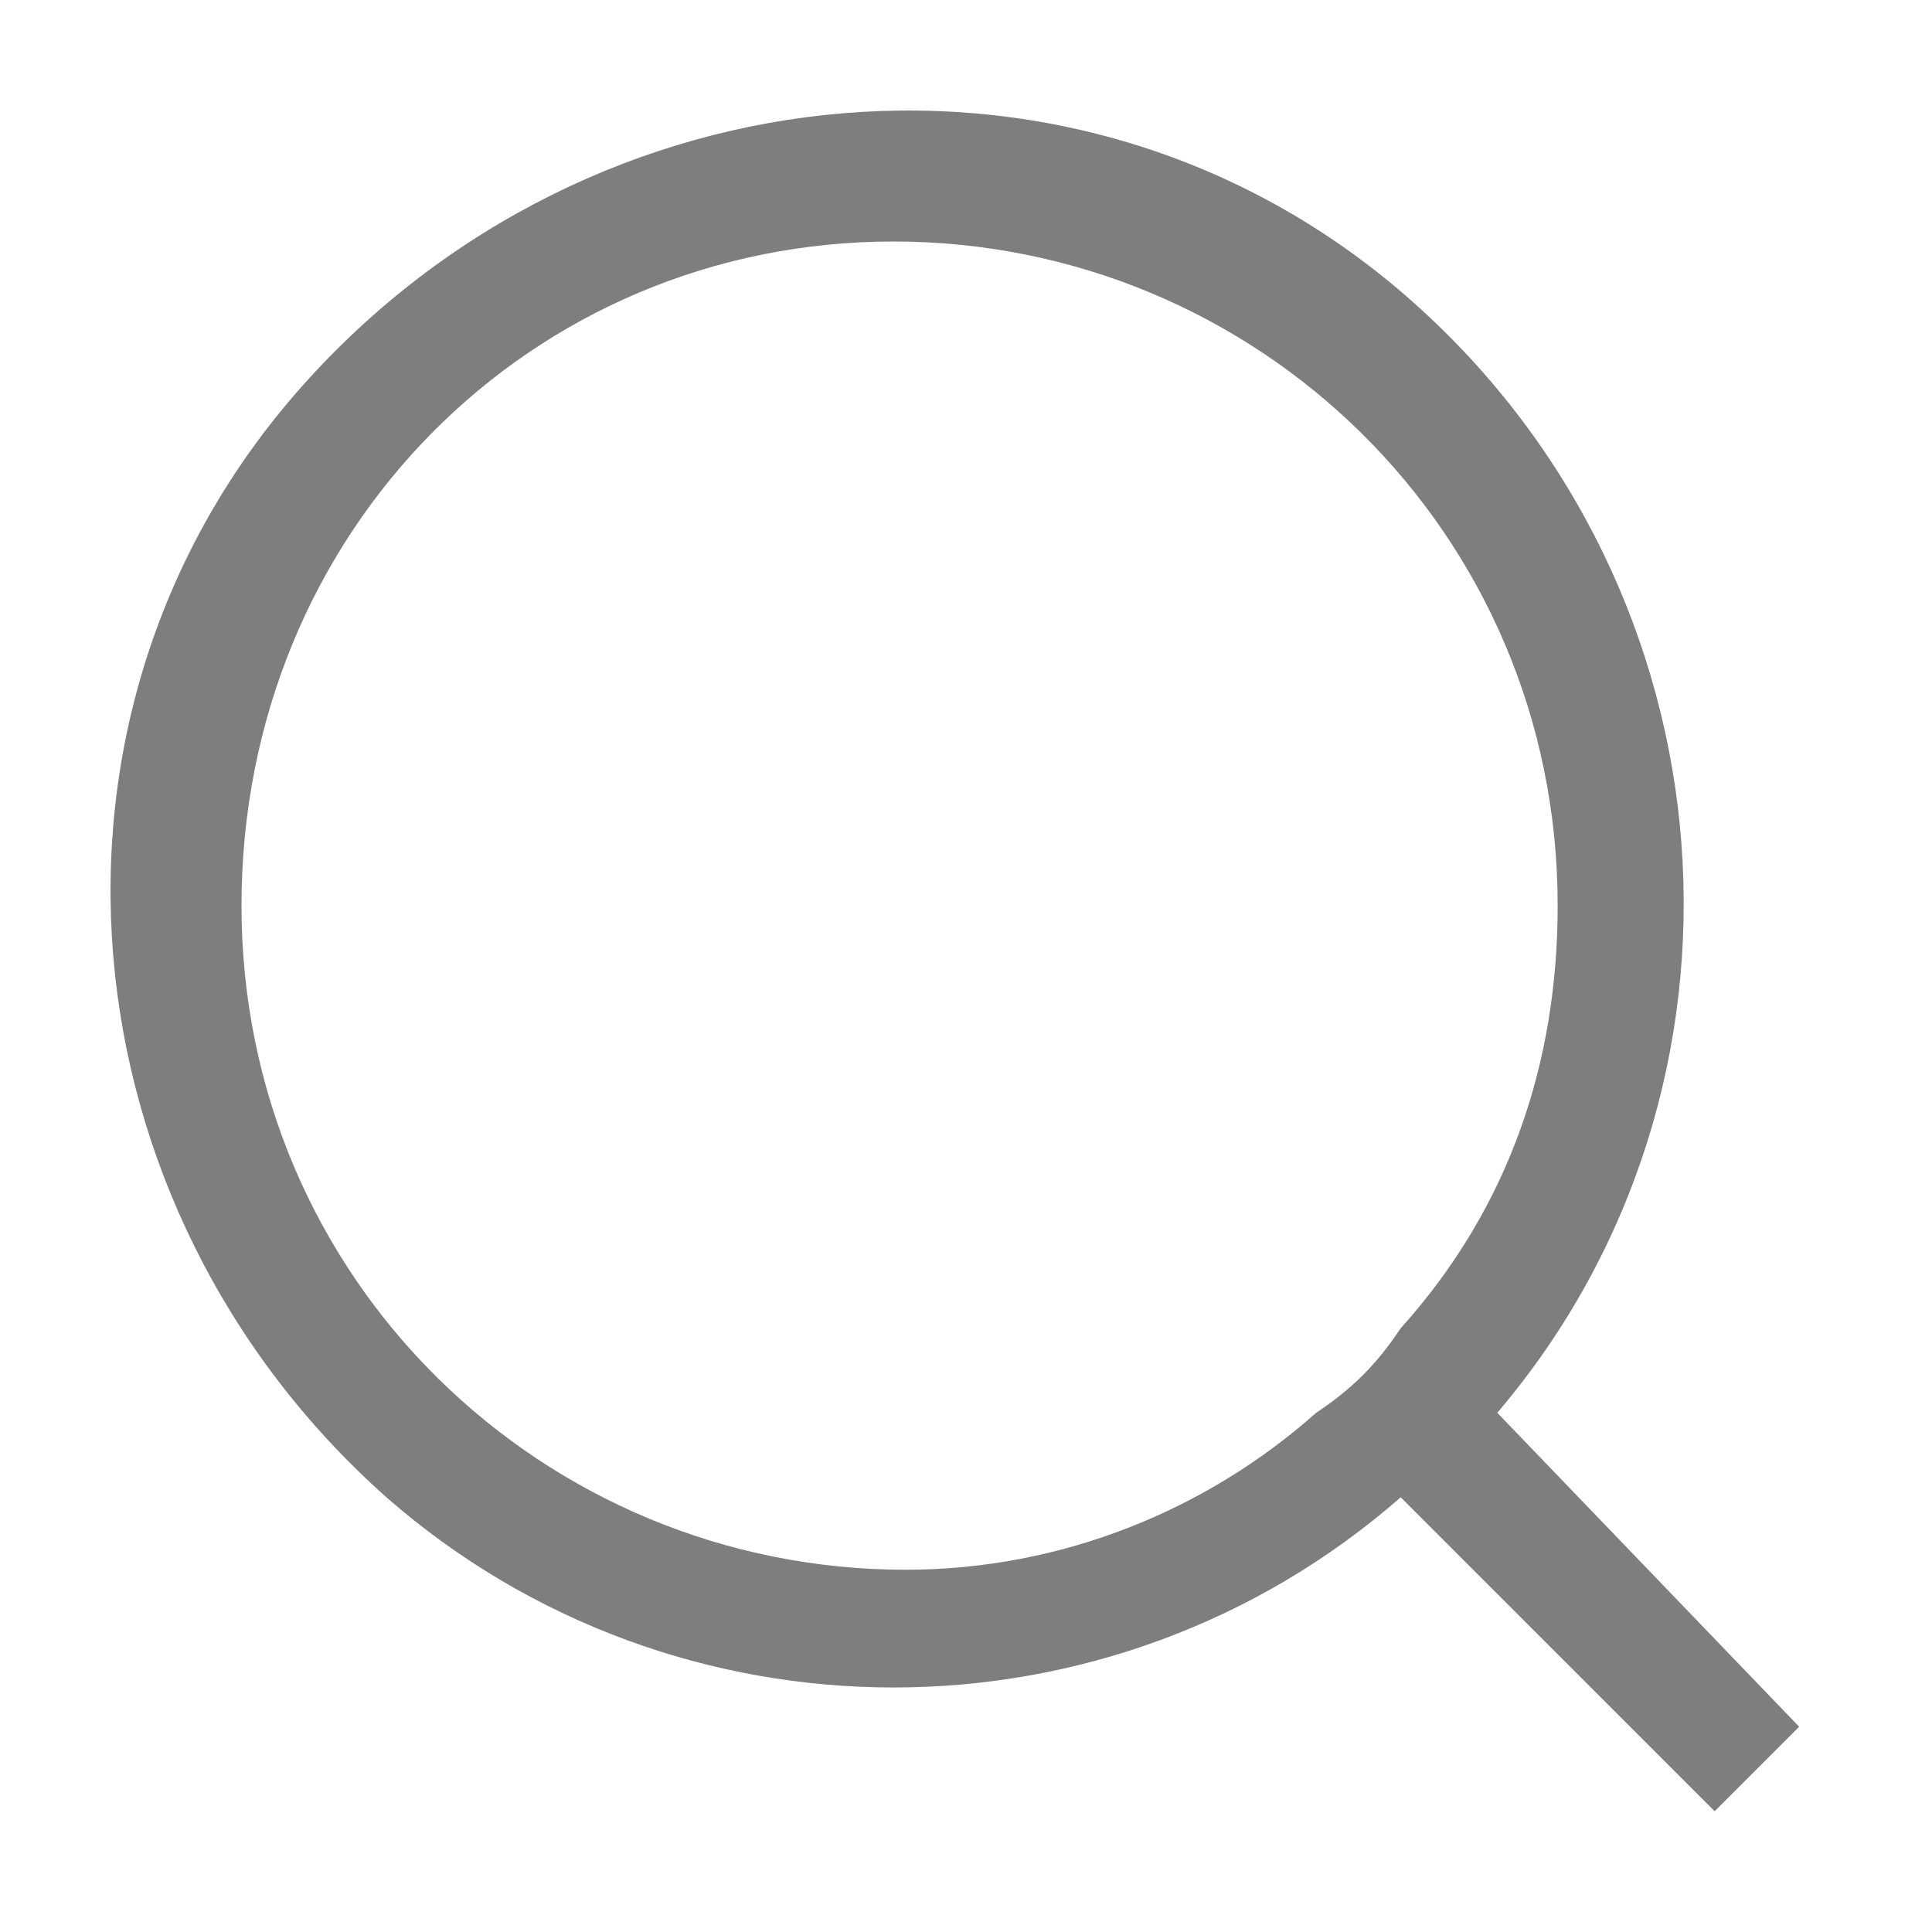
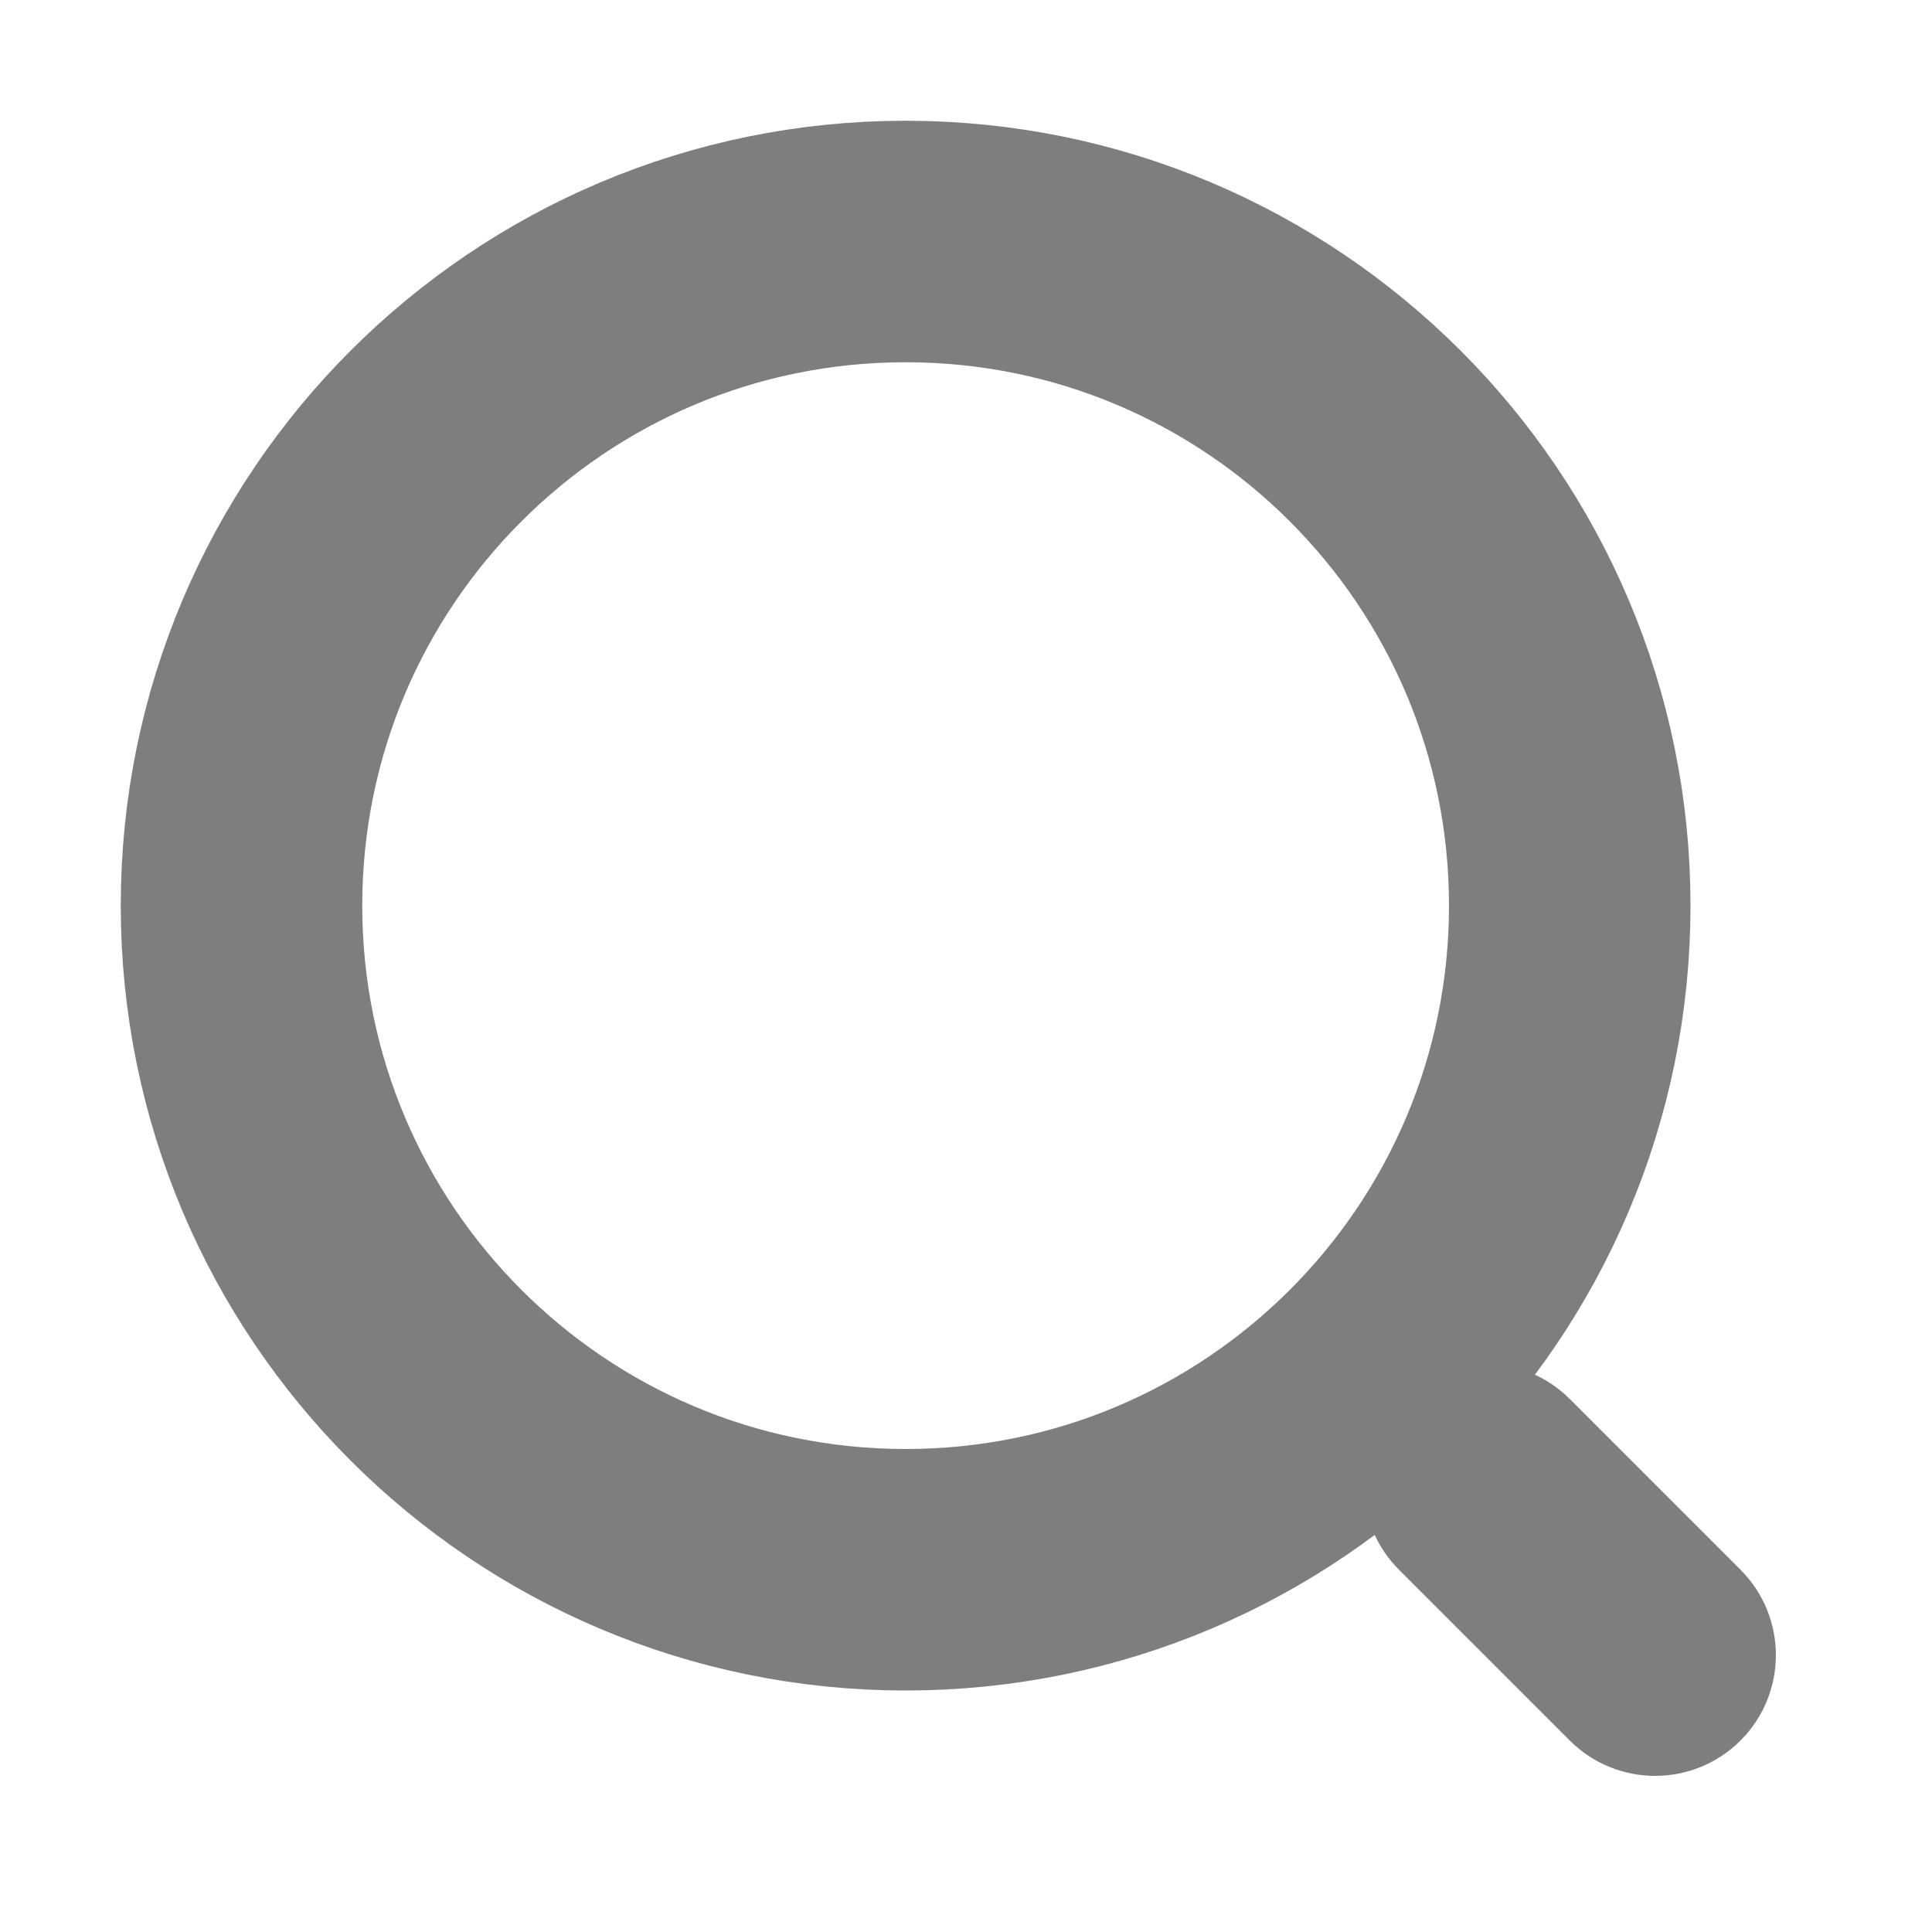
- <svg xmlns="http://www.w3.org/2000/svg" version="1.1" id="放大镜" x="0px" y="0px" viewBox="0 0 16 16" style="enable-background:new 0 0 16 16;" xml:space="preserve">
-   <style type="text/css">
- 	.st0{fill:#7E7E7E;enable-background:new    ;}
- 	.st1{fill:#7E7E7E;enable-background:new    ;}
- </style>
-   <path class="st1" d="M12.4,11.7c2.3-2.7,2-6.8-0.7-9.2s-6.8-2-9.2,0.7s-2,6.8,0.7,9.2c2.4,2.1,6,2.1,8.4,0l2.6,2.6l0.7-0.7  L12.4,11.7z M7.5,13C4.5,13,2,10.6,2,7.5S4.4,2,7.4,2c3,0,5.5,2.4,5.5,5.5c0,1.3-0.4,2.5-1.3,3.5c-0.2,0.3-0.4,0.5-0.7,0.7  C10,12.5,8.8,13,7.5,13z" />
+ <svg xmlns="http://www.w3.org/2000/svg" width="16px" height="16px" viewBox="0 0 16 16" version="1.1">
+   <g id="search-symbolic-01" stroke="none" stroke-width="1" fill="none" fill-rule="evenodd">
+     <g stroke="#7E7E7E">
+       <rect id="矩形" transform="translate(13, 13) rotate(45) translate(-13, -13) " x="11.5" y="12.5" width="3" height="1" rx="0.5" />
+       <circle id="椭圆形" stroke-width="2" cx="7.5" cy="7.5" r="5.5" />
+     </g>
+   </g>
</svg>
